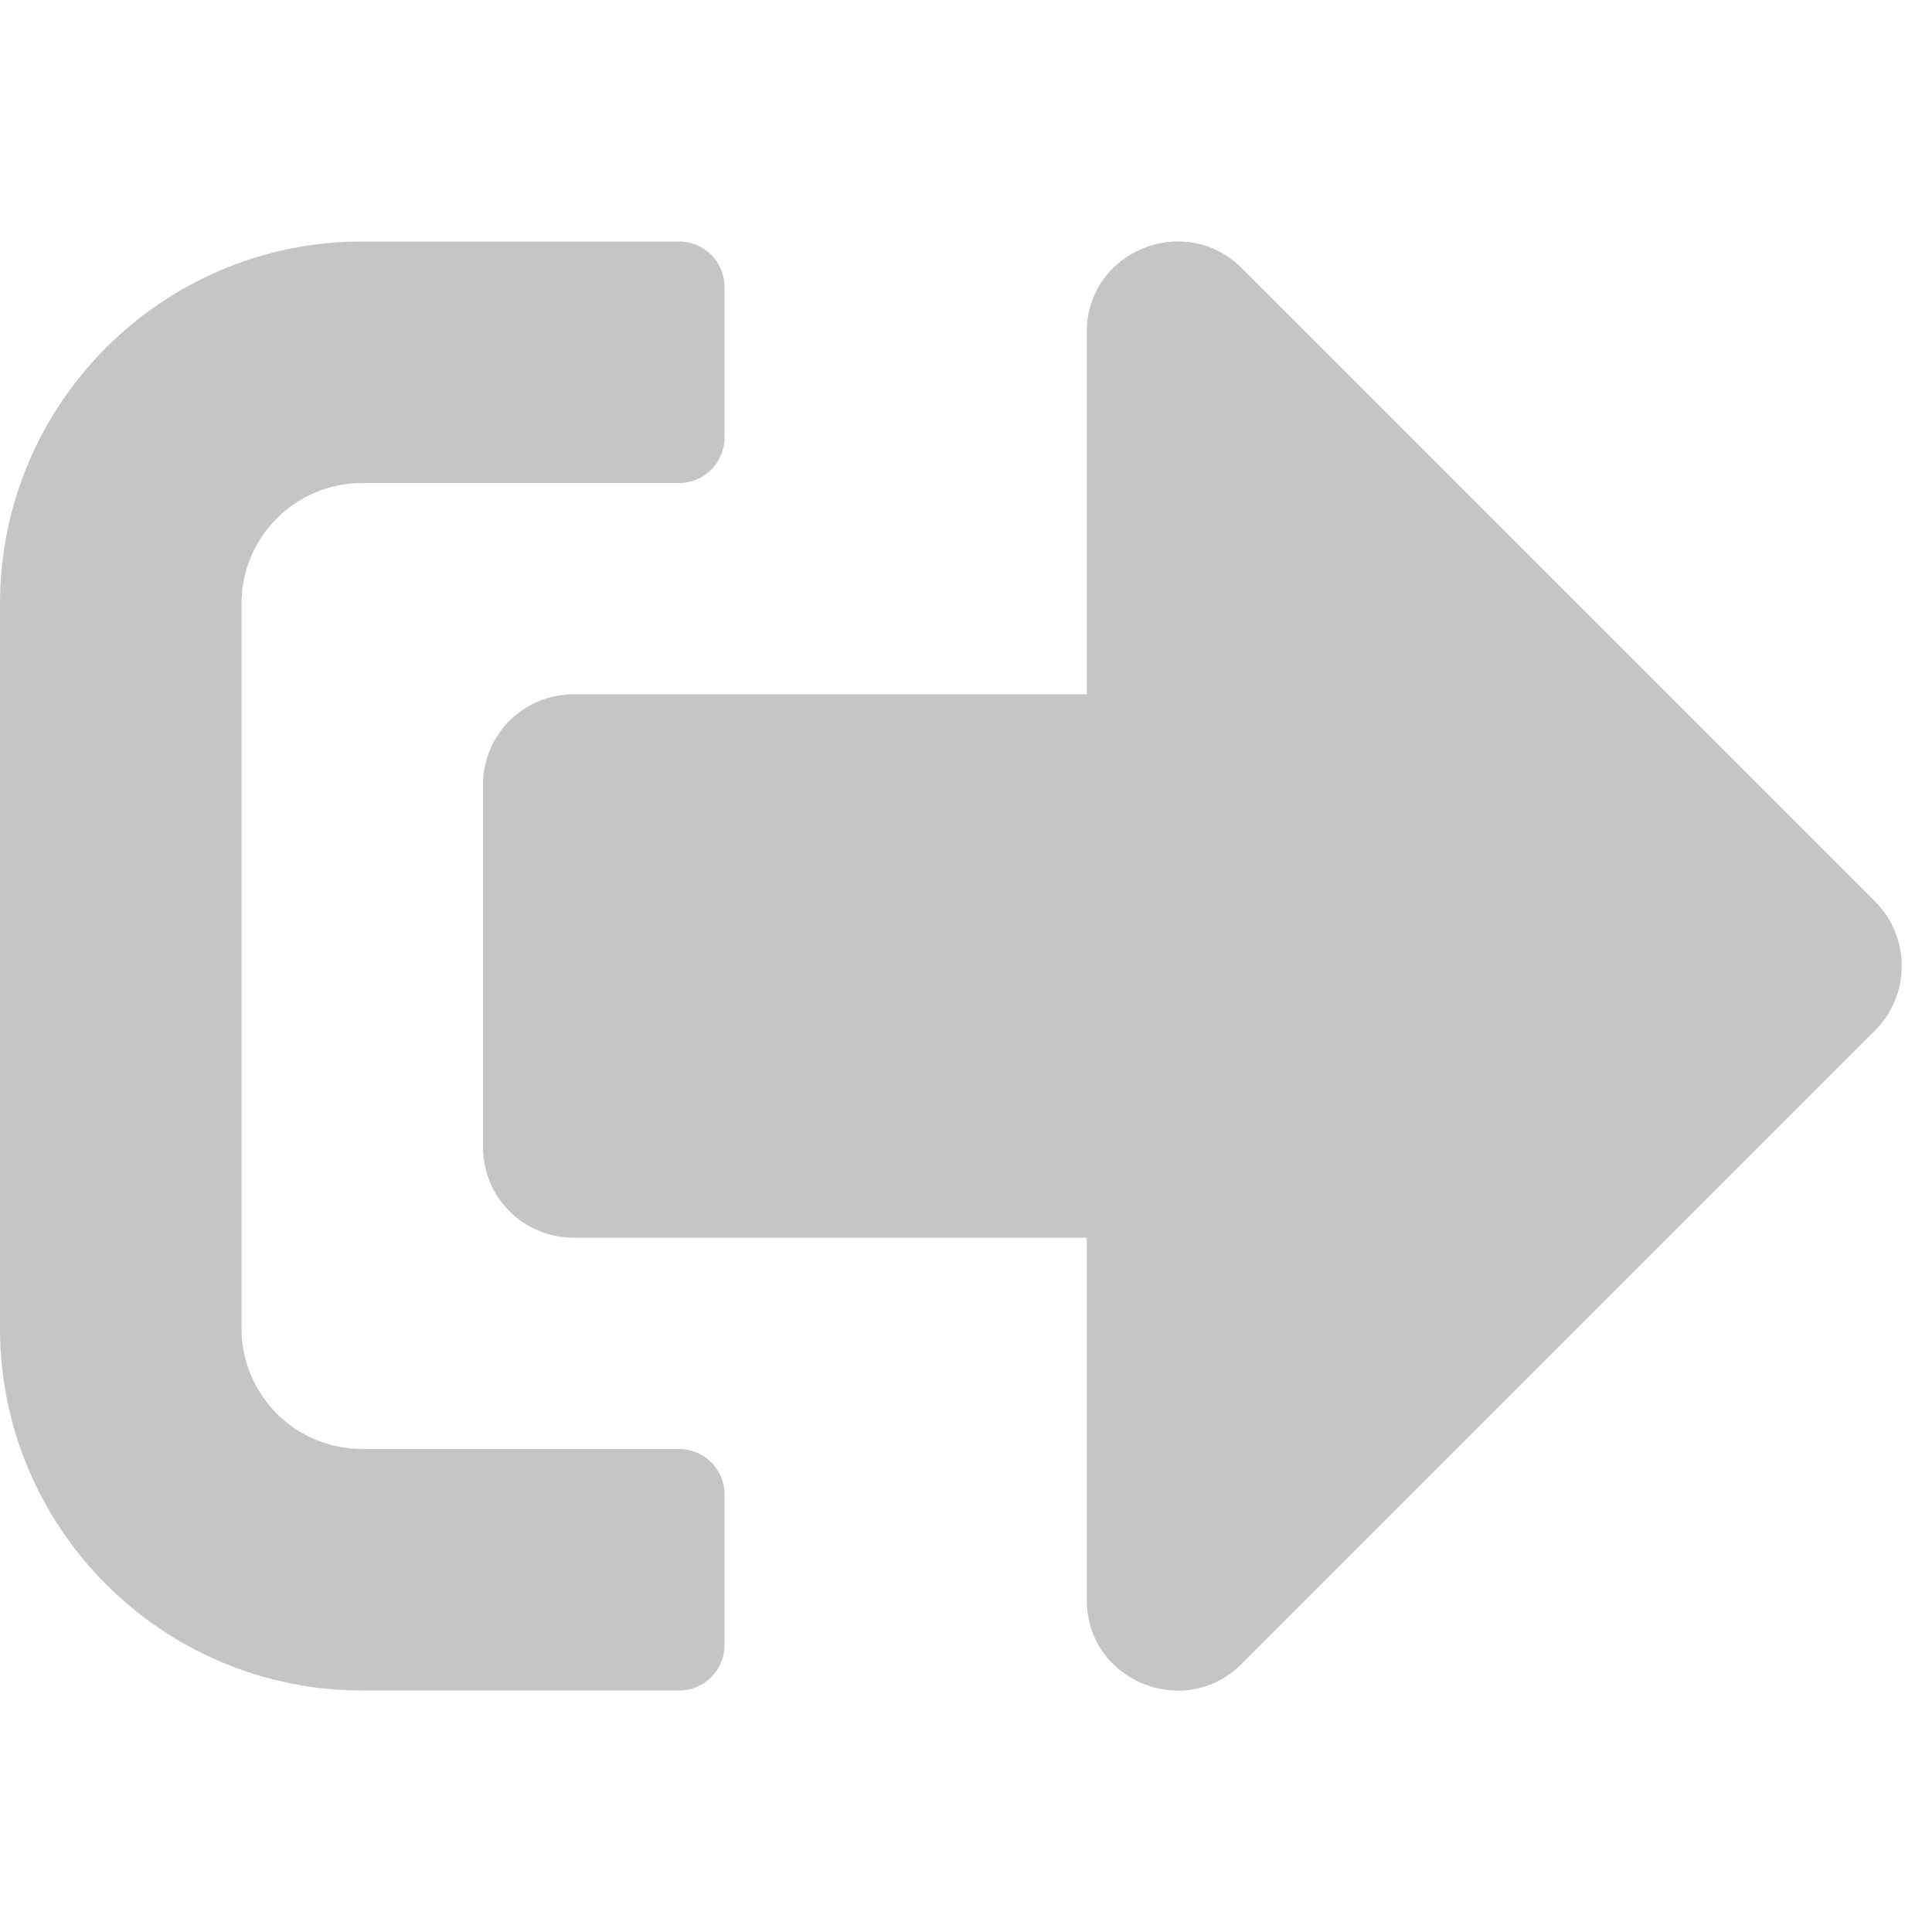
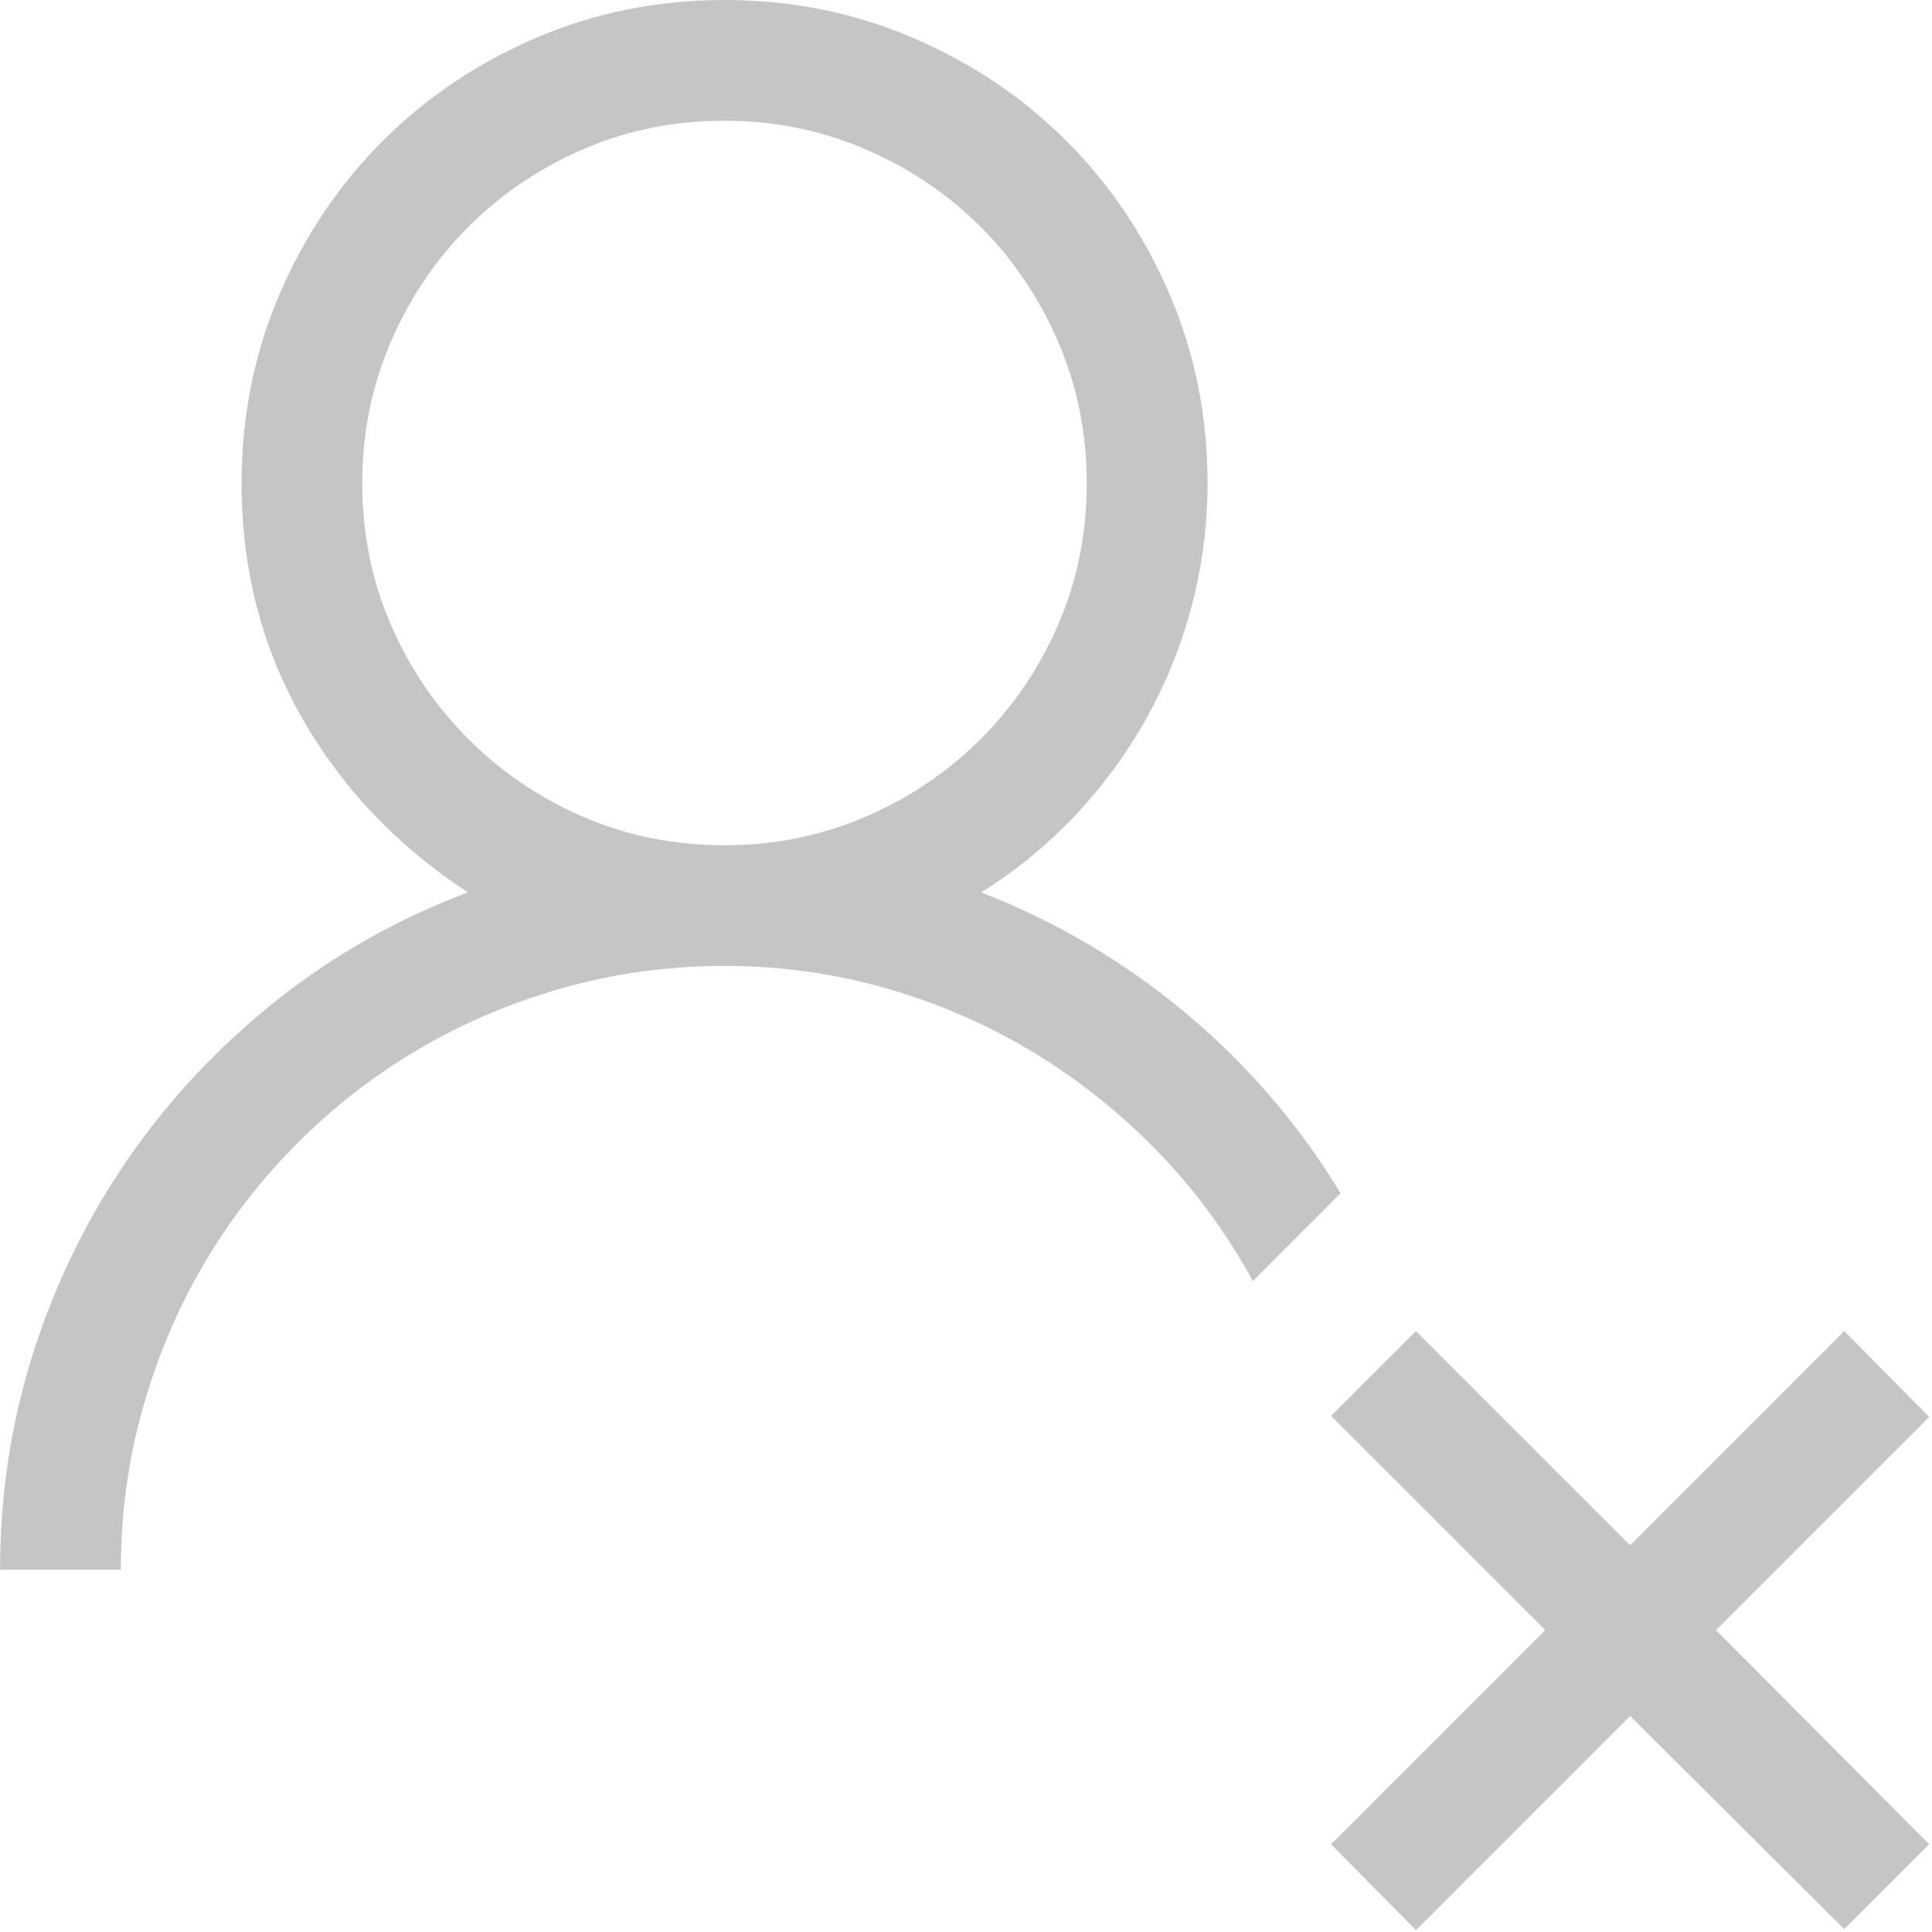
- <svg xmlns="http://www.w3.org/2000/svg" viewBox="0 0 512 512">
-   <path fill="#C5C5C5" d="M497 273L329 441c-15 15-41 4.5-41-17v-96H152c-13.3 0-24-10.7-24-24v-96c0-13.3 10.7-24 24-24h136V88c0-21.4 25.9-32 41-17l168 168c9.3 9.4 9.3 24.6 0 34zM192 436v-40c0-6.6-5.4-12-12-12H96c-17.7 0-32-14.3-32-32V160c0-17.7 14.3-32 32-32h84c6.6 0 12-5.4 12-12V76c0-6.6-5.4-12-12-12H96c-53 0-96 43-96 96v192c0 53 43 96 96 96h84c6.6 0 12-5.4 12-12z" />
+ <svg xmlns="http://www.w3.org/2000/svg" version="1.1" width="32" height="32" viewBox="0 0 32 32">
+   <path fill="#C5C5C5" d="M16.25 14.781q1.859 0.719 3.391 2t2.563 2.984l-1.453 1.453q-0.656-1.203-1.594-2.164t-2.070-1.641-2.422-1.047-2.664-0.367-2.656 0.359-2.391 1.008-2.023 1.563-1.563 2.023-1.008 2.391-0.359 2.656h-2q0-1.875 0.555-3.609t1.57-3.203 2.445-2.609 3.18-1.797q-1.766-1.156-2.758-2.906t-0.992-3.875q0-1.656 0.625-3.117t1.711-2.547 2.547-1.711 3.117-0.625 3.117 0.625 2.547 1.711 1.711 2.547 0.625 3.117q0 1.031-0.258 2.016t-0.742 1.859-1.18 1.617-1.57 1.289zM6 8q0 1.25 0.469 2.336t1.289 1.906 1.906 1.289 2.336 0.469q1.234 0 2.328-0.469t1.914-1.289 1.289-1.906 0.469-2.336q0-1.234-0.469-2.328t-1.289-1.914-1.914-1.289-2.328-0.469q-1.25 0-2.336 0.469t-1.906 1.289-1.289 1.914-0.469 2.328zM31.953 23.469l-3.531 3.531 3.531 3.547-1.406 1.406-3.547-3.531-3.547 3.547-1.406-1.422 3.547-3.547-3.547-3.547 1.406-1.406 3.547 3.547 3.547-3.547z" />
</svg>
